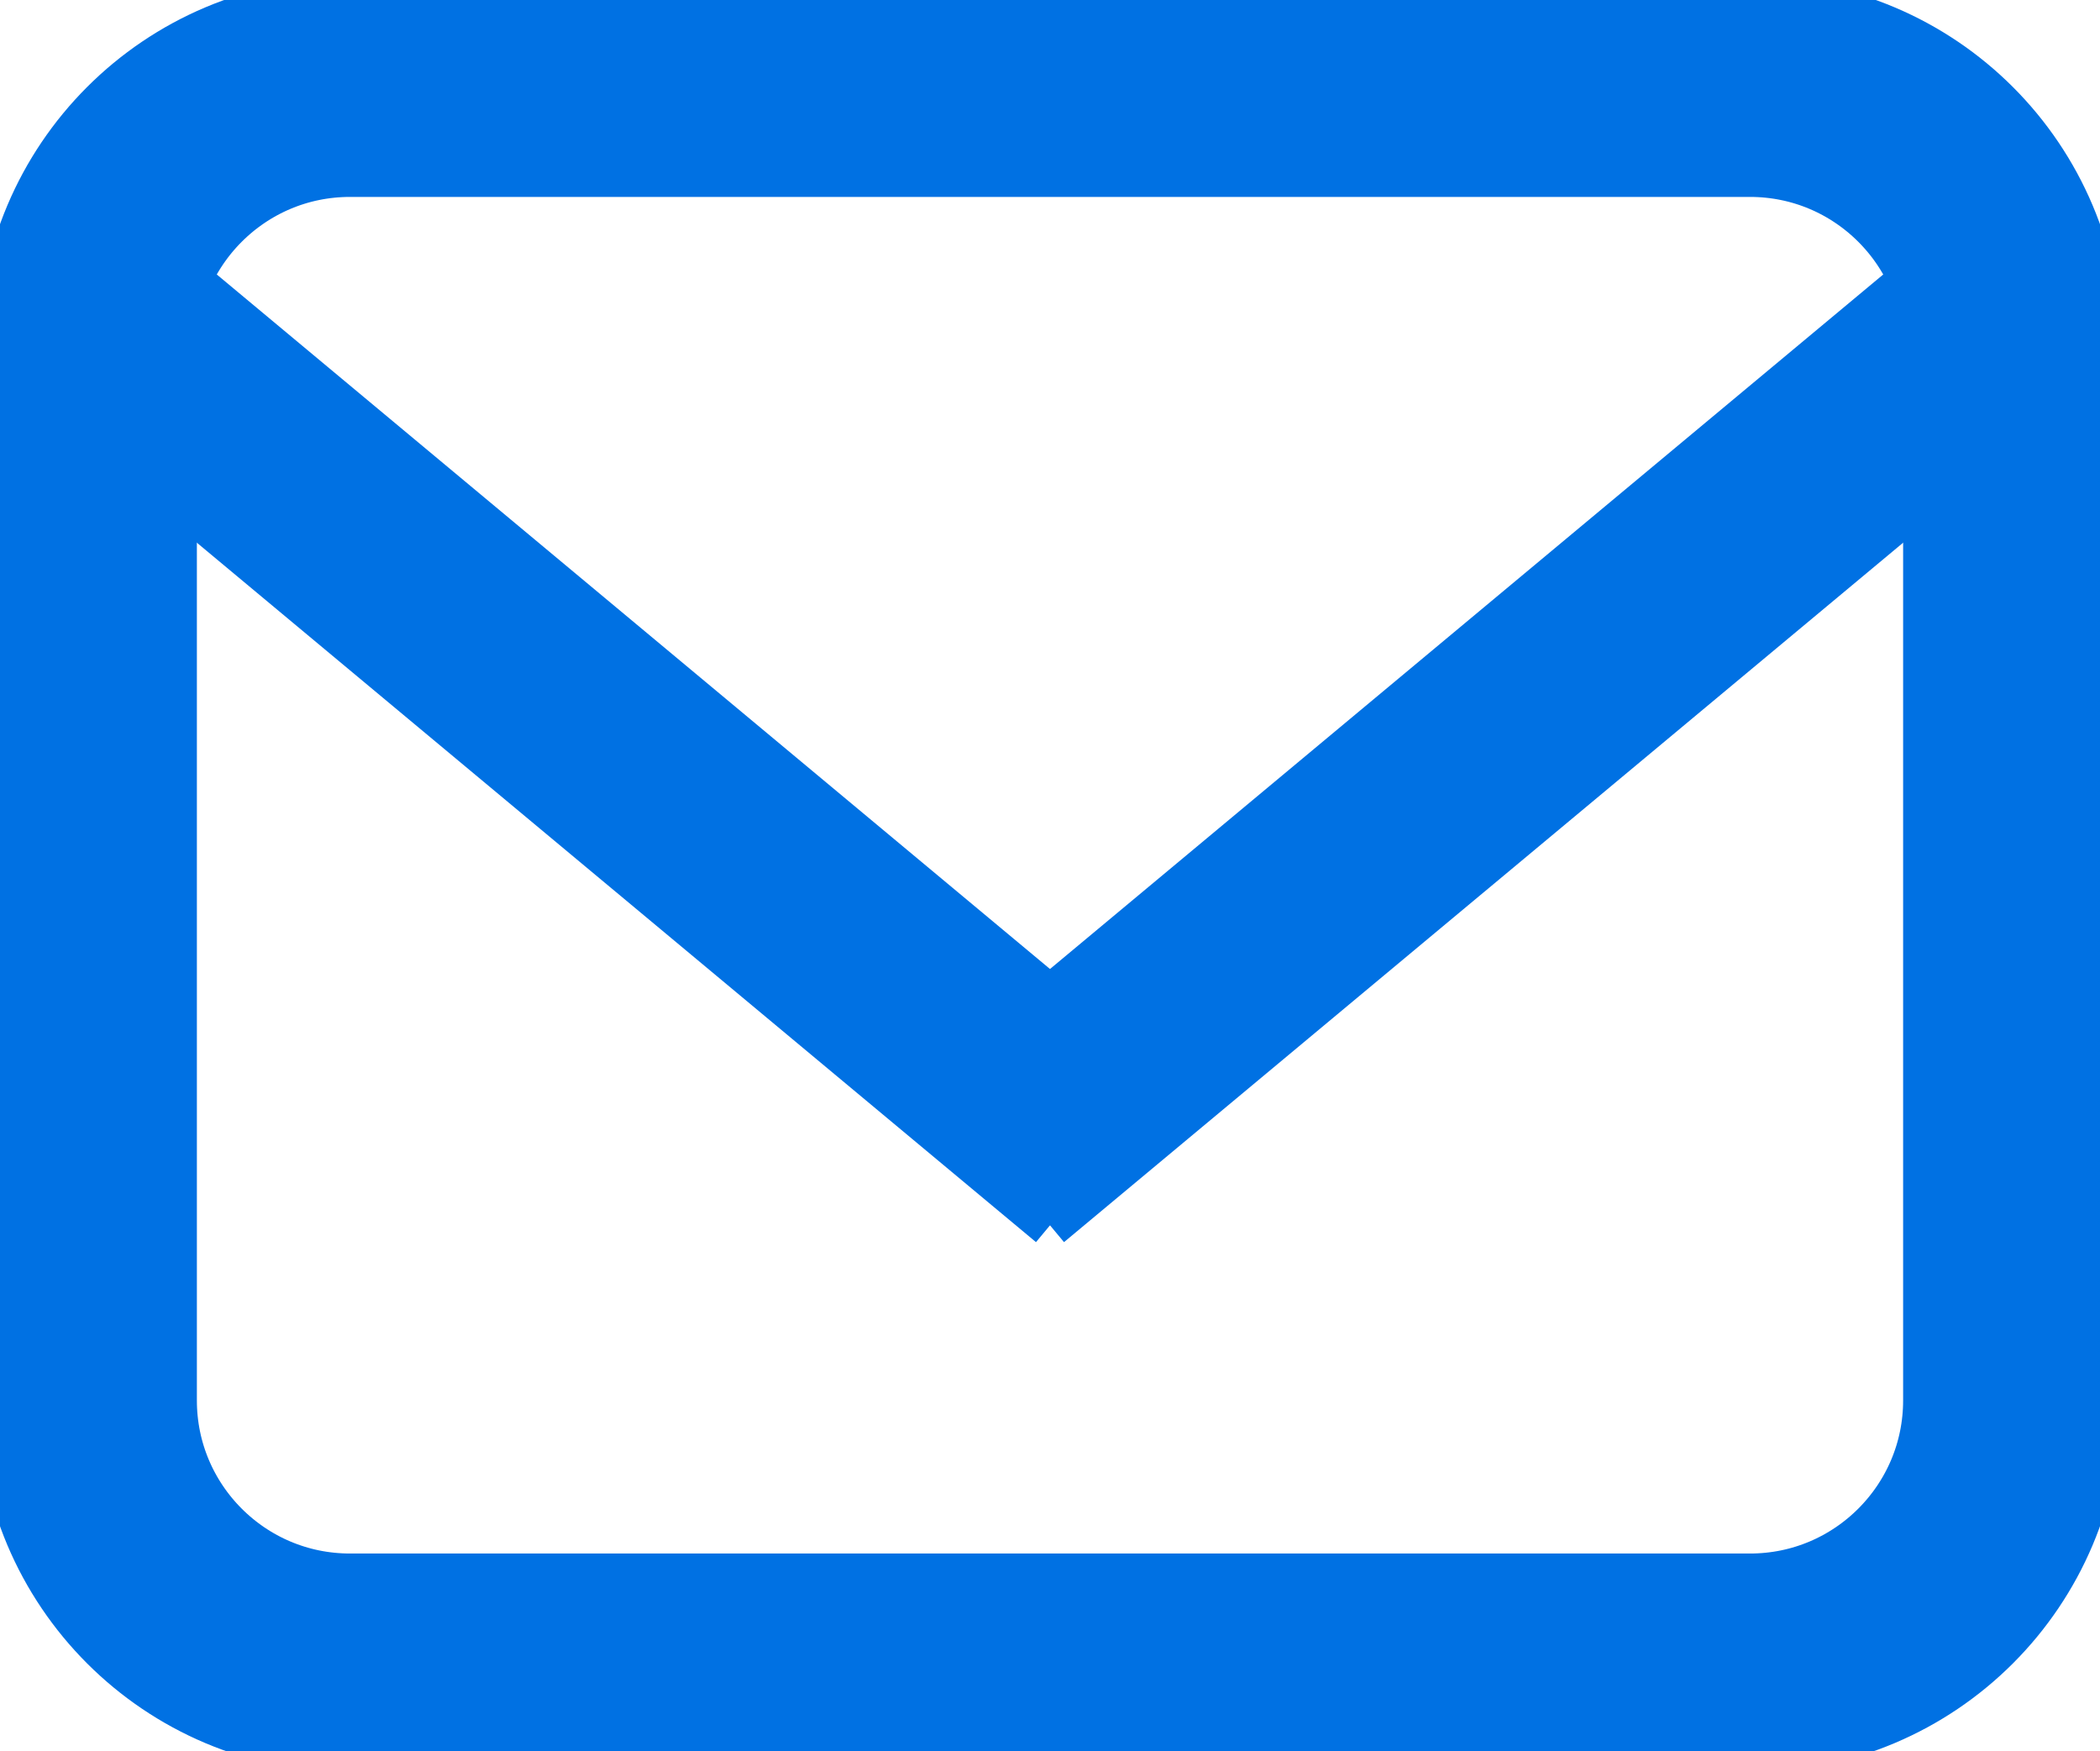
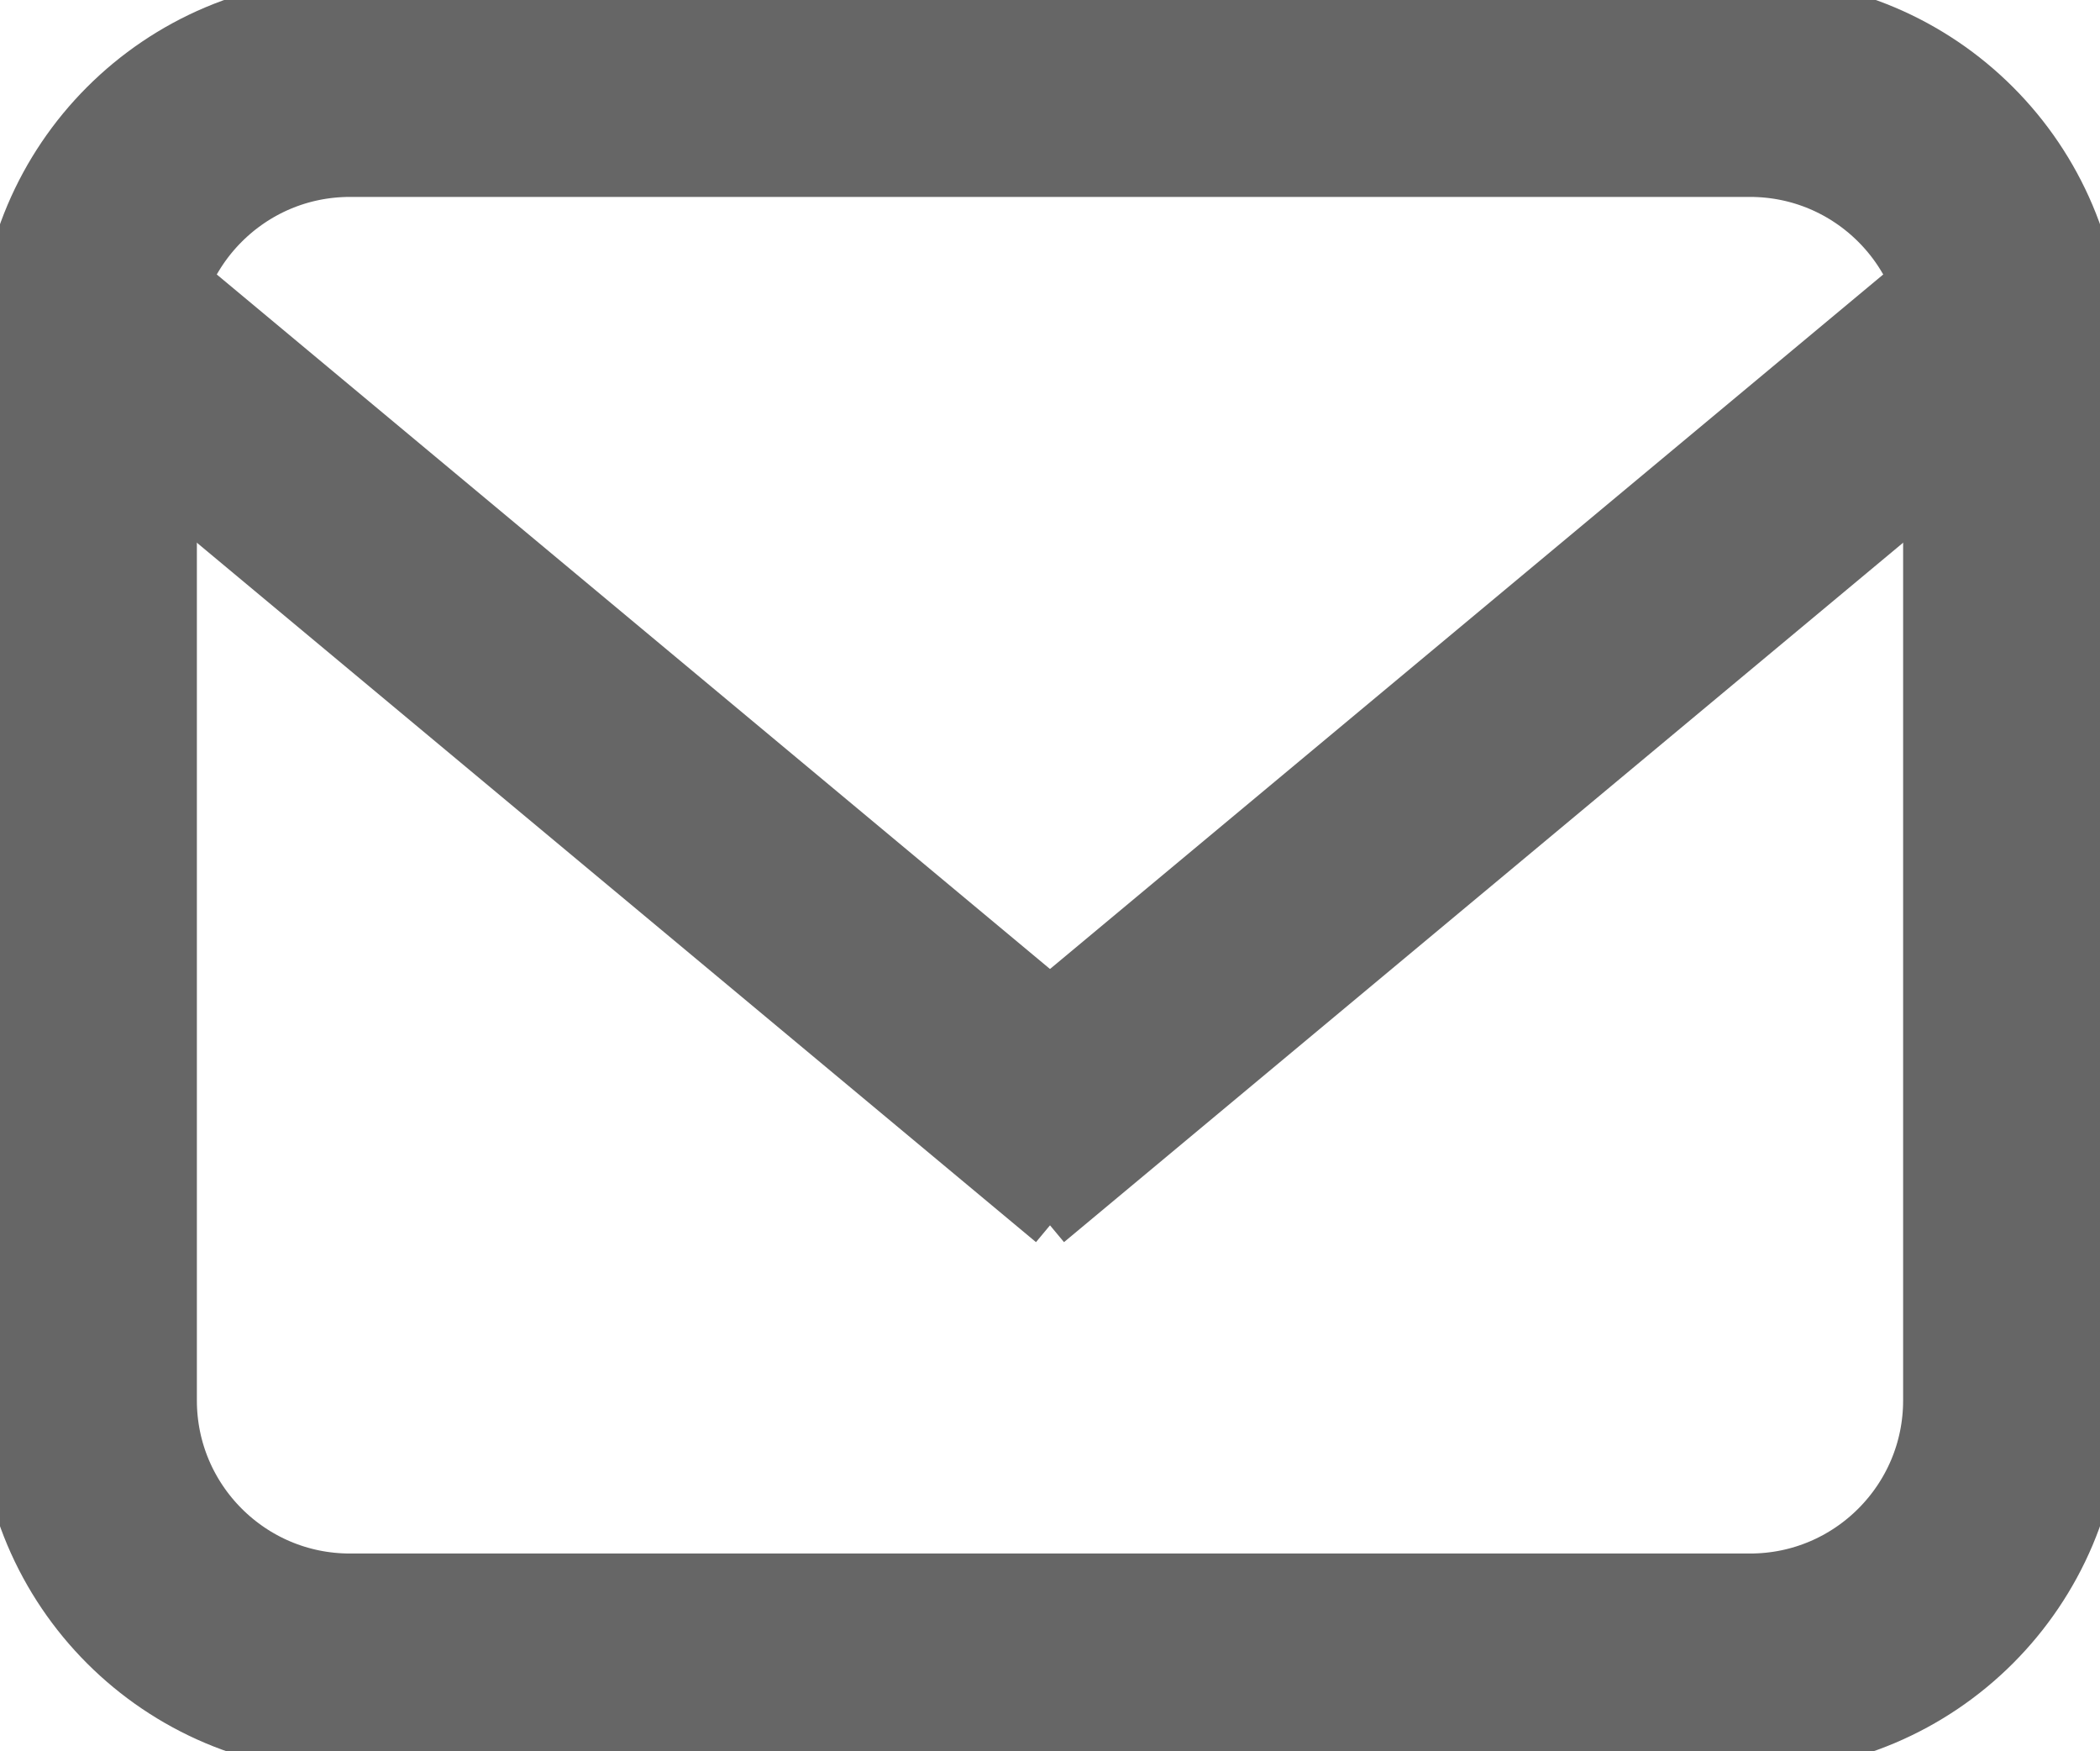
<svg xmlns="http://www.w3.org/2000/svg" width="12" height="10" viewBox="0 0 12 10" fill="none">
  <style>
        line, rect {
-             stroke: #0071e3;
+             stroke: #666666;
            stroke-width: 1.25px
        }
    </style>
  <rect x="0.5" y="0.5" width="11" height="9" rx="1.5" stroke="black" />
  <line x1="0.32" y1="1.616" x2="6.32" y2="6.616" stroke="black" />
  <line x1="5.68" y1="6.616" x2="11.68" y2="1.616" stroke="black" />
</svg>
